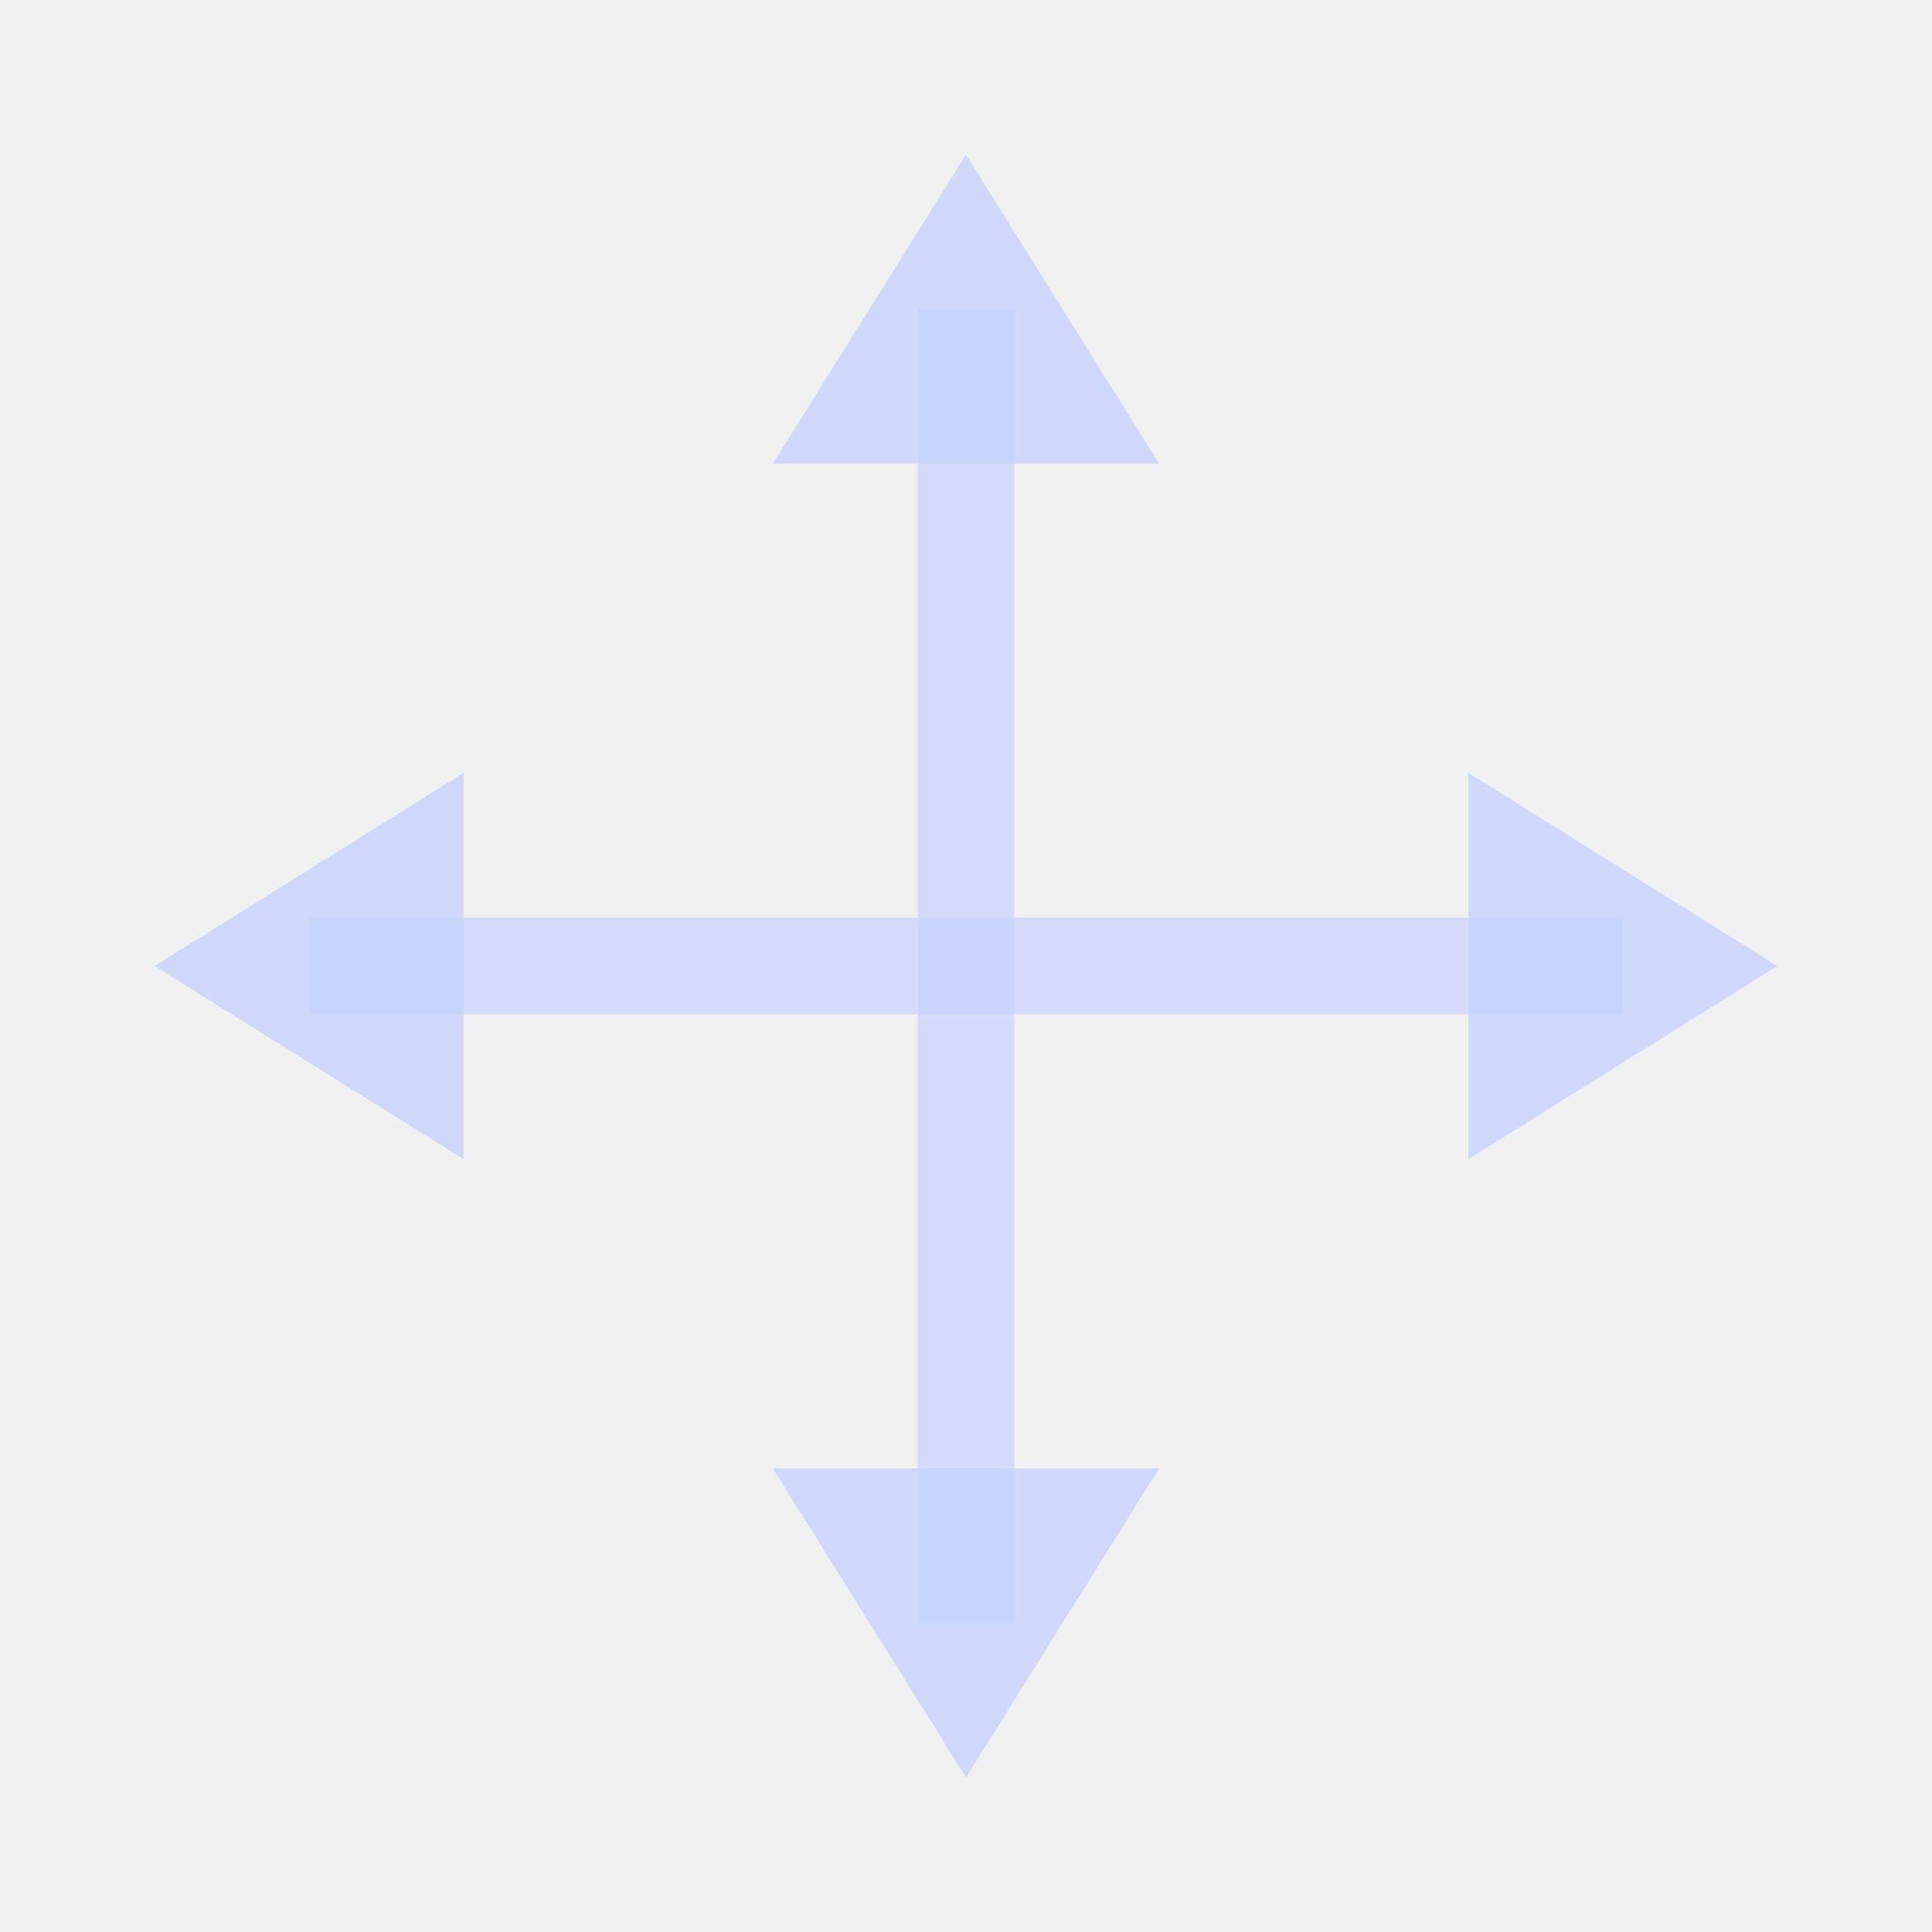
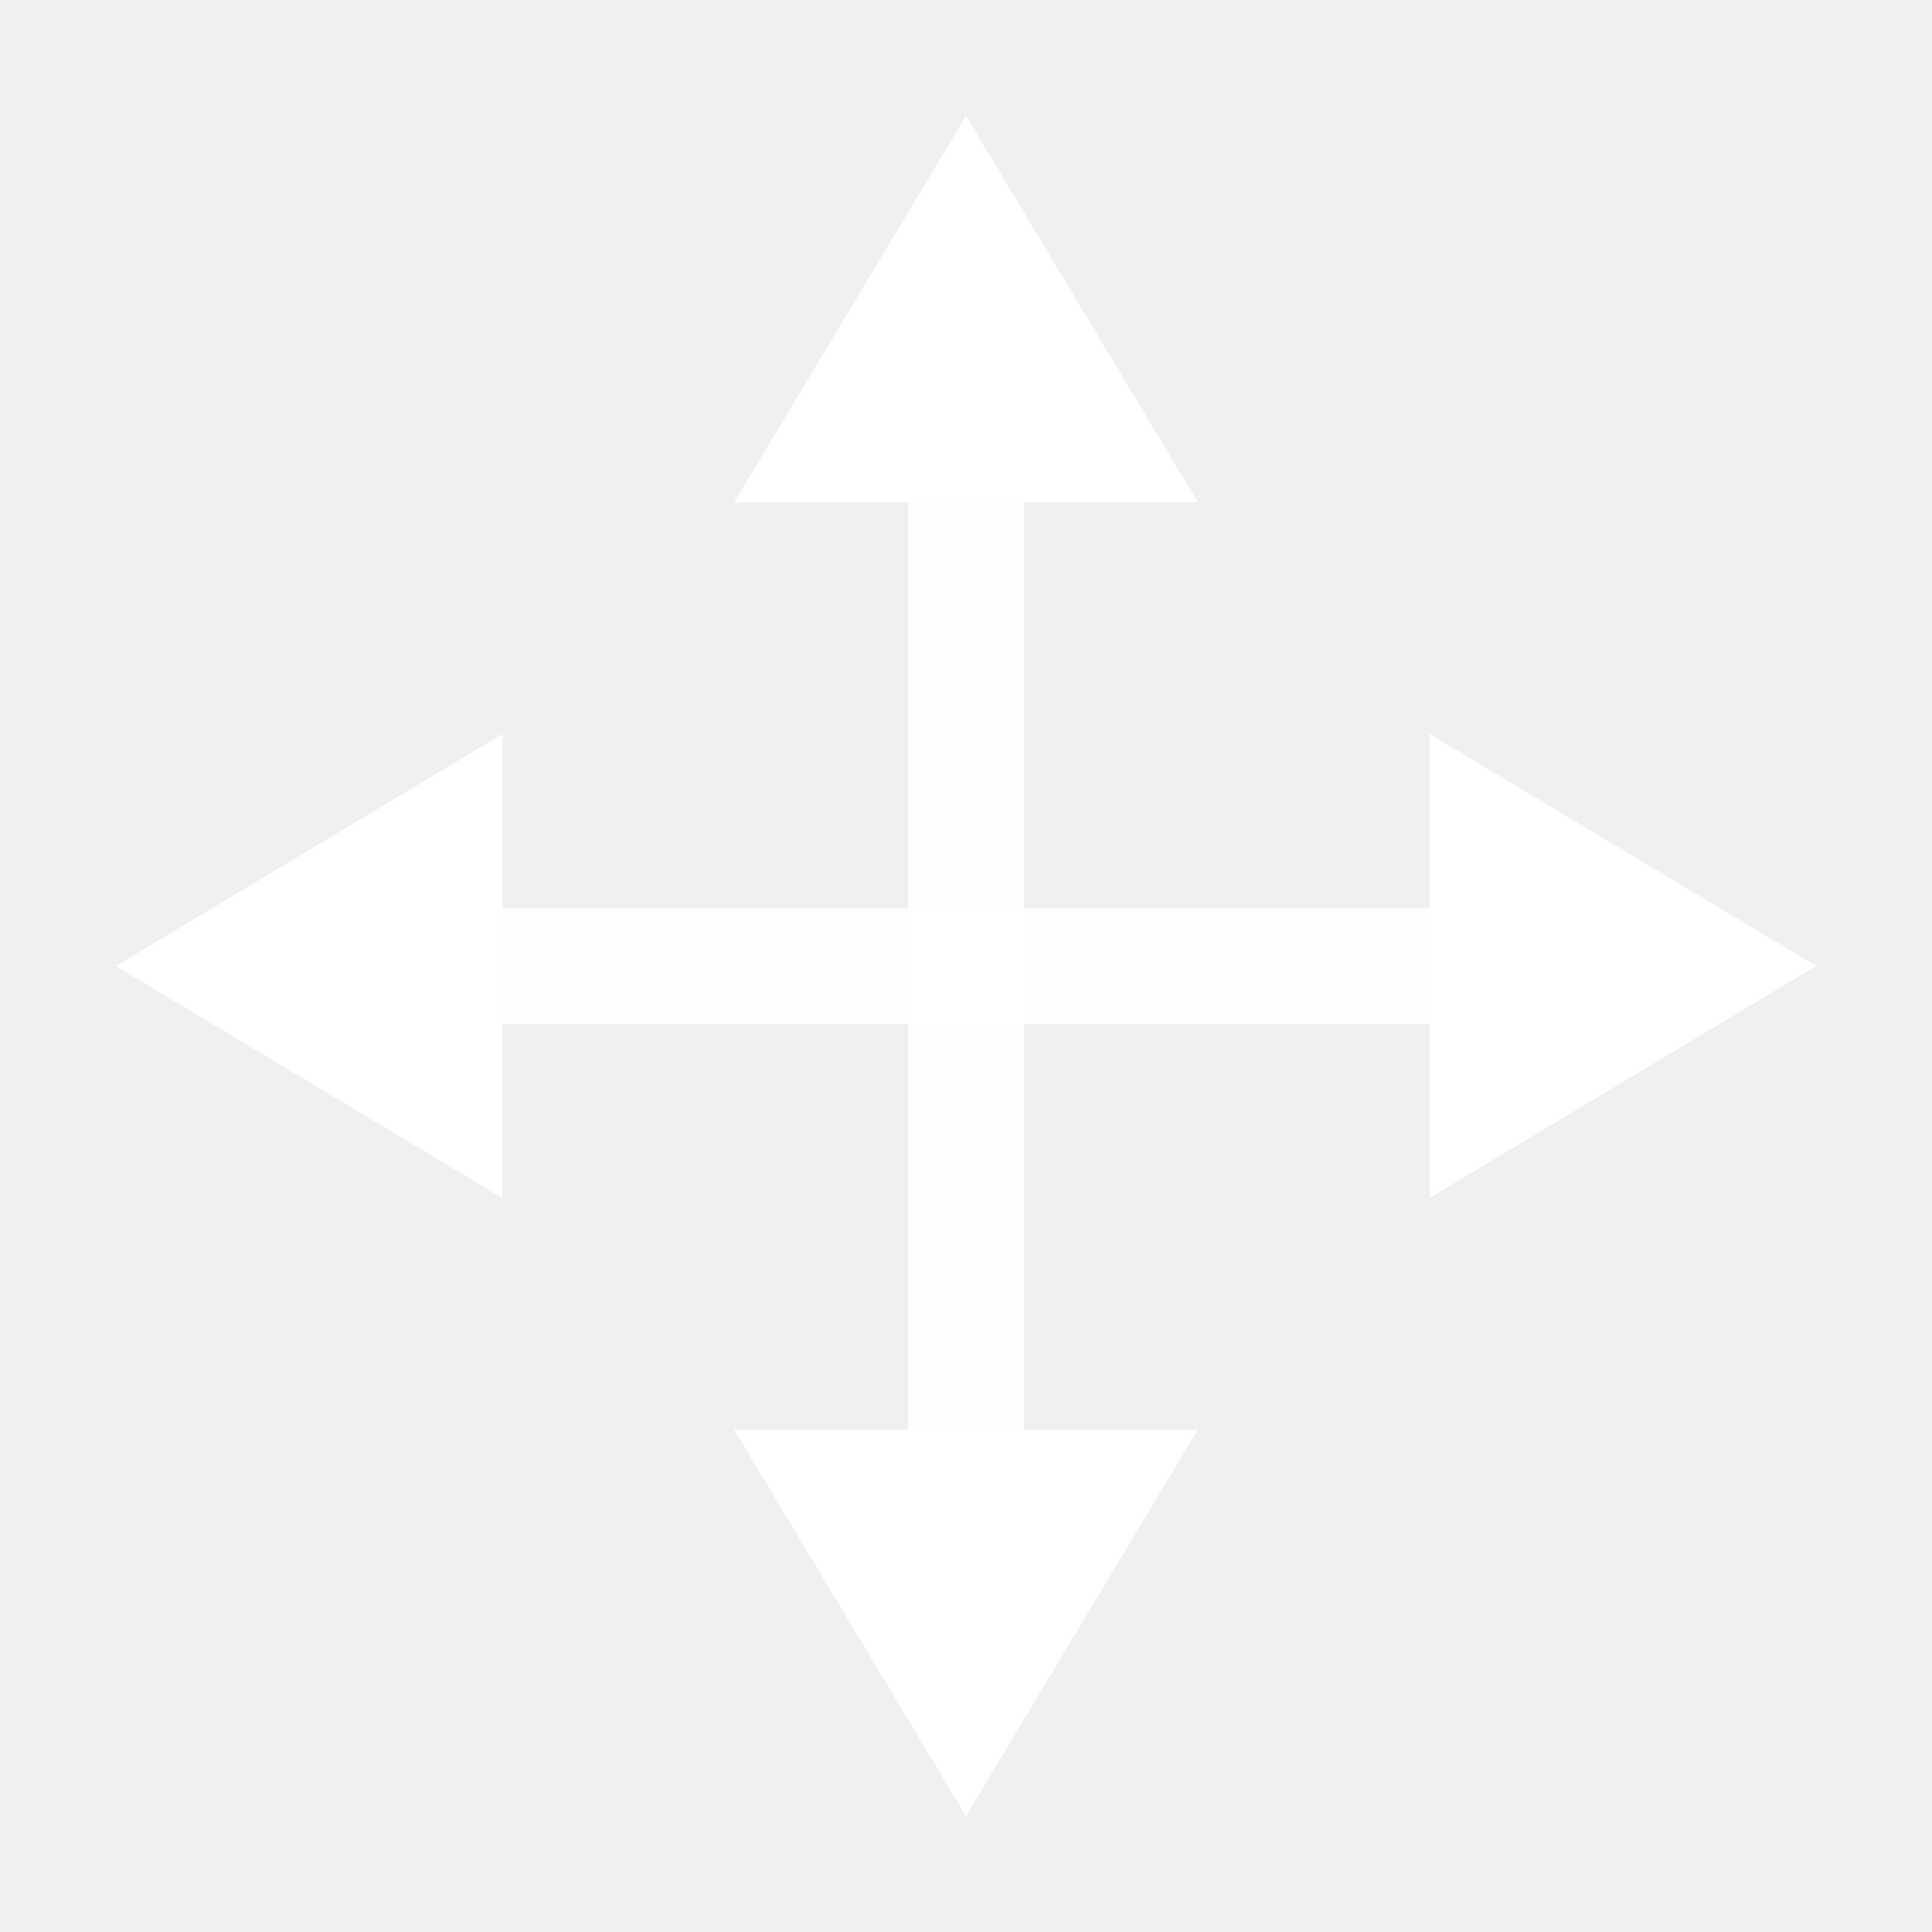
<svg xmlns="http://www.w3.org/2000/svg" viewBox="0 0 50 50">
-   <line x1="25" y1="8" x2="25" y2="42" stroke="#c7d2fe" stroke-width="2.5" opacity="0.7" />
-   <line x1="8" y1="25" x2="42" y2="25" stroke="#c7d2fe" stroke-width="2.5" opacity="0.7" />
-   <polygon points="25,4 20,12 30,12" fill="#c7d2fe" opacity="0.8" />
-   <polygon points="25,46 20,38 30,38" fill="#c7d2fe" opacity="0.8" />
-   <polygon points="4,25 12,20 12,30" fill="#c7d2fe" opacity="0.8" />
-   <polygon points="46,25 38,20 38,30" fill="#c7d2fe" opacity="0.8" />
+   <line x1="25" y1="10" x2="25" y2="40" stroke="#ffffff" stroke-width="3" opacity="0.9" />
+   <line x1="10" y1="25" x2="40" y2="25" stroke="#ffffff" stroke-width="3" opacity="0.9" />
+   <polygon points="25,3 19,13 31,13" fill="#ffffff" opacity="1" />
+   <polygon points="25,47 19,37 31,37" fill="#ffffff" opacity="1" />
+   <polygon points="3,25 13,19 13,31" fill="#ffffff" opacity="1" />
+   <polygon points="47,25 37,19 37,31" fill="#ffffff" opacity="1" />
</svg>
